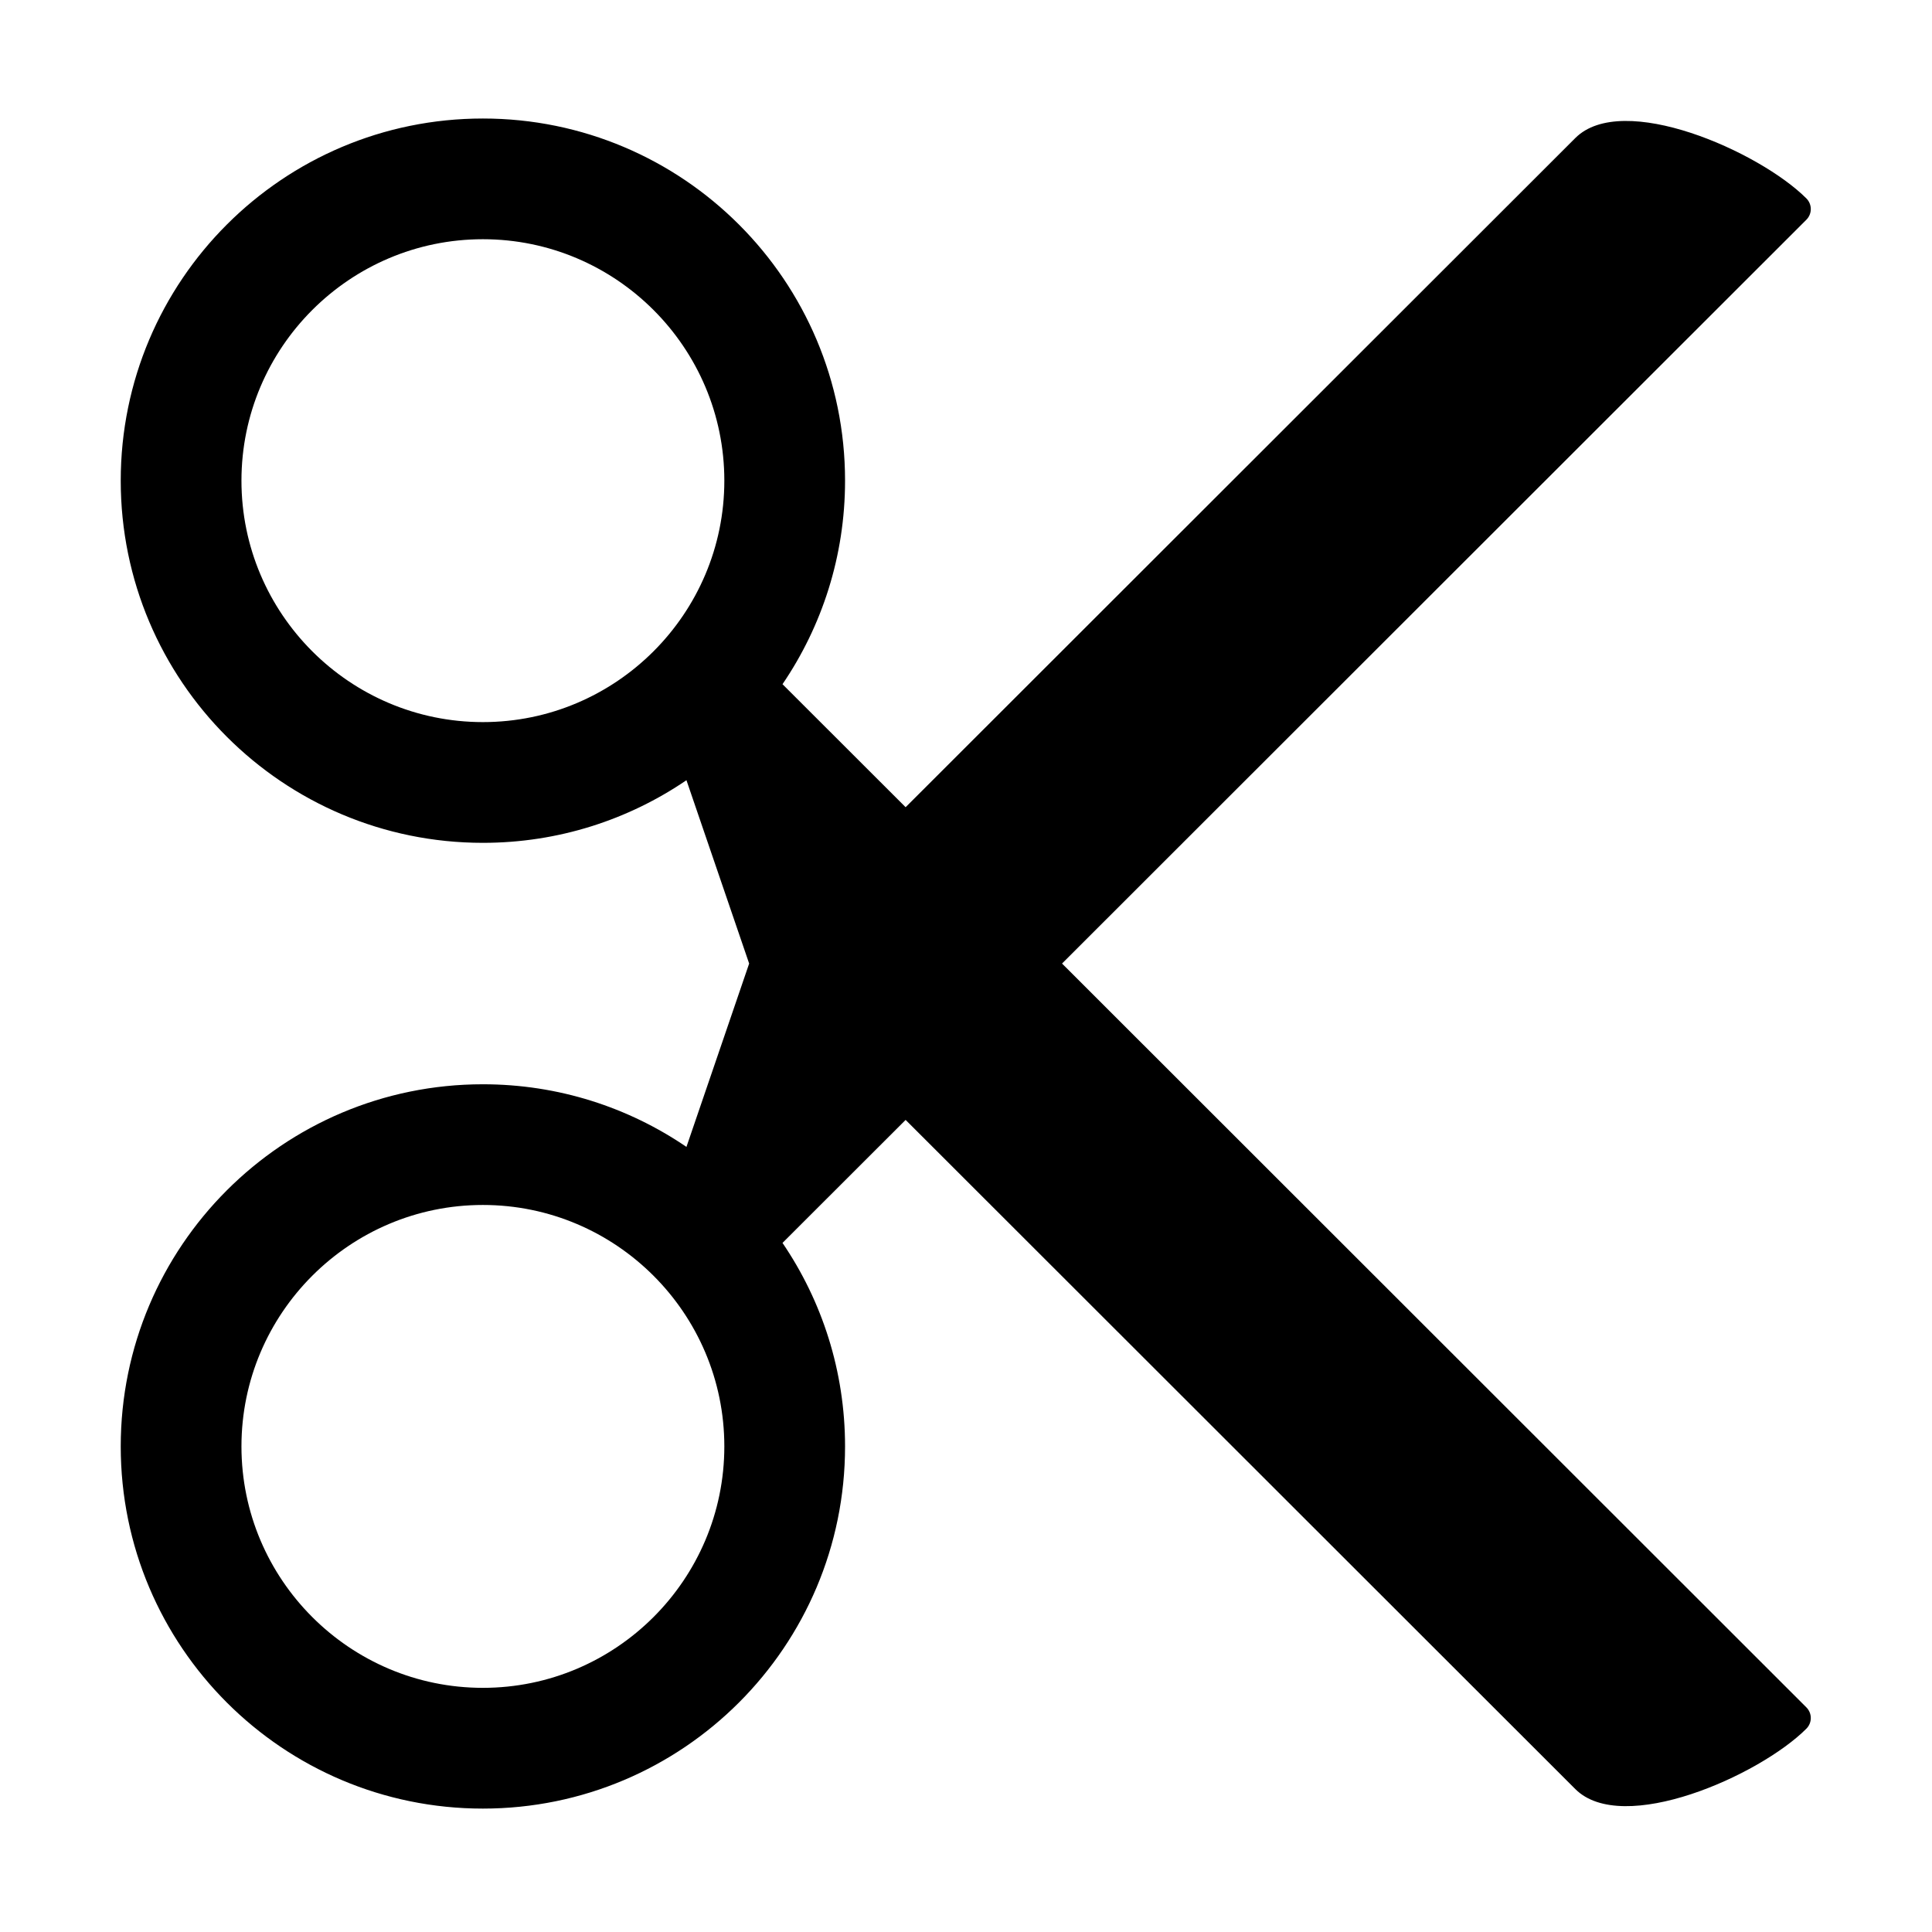
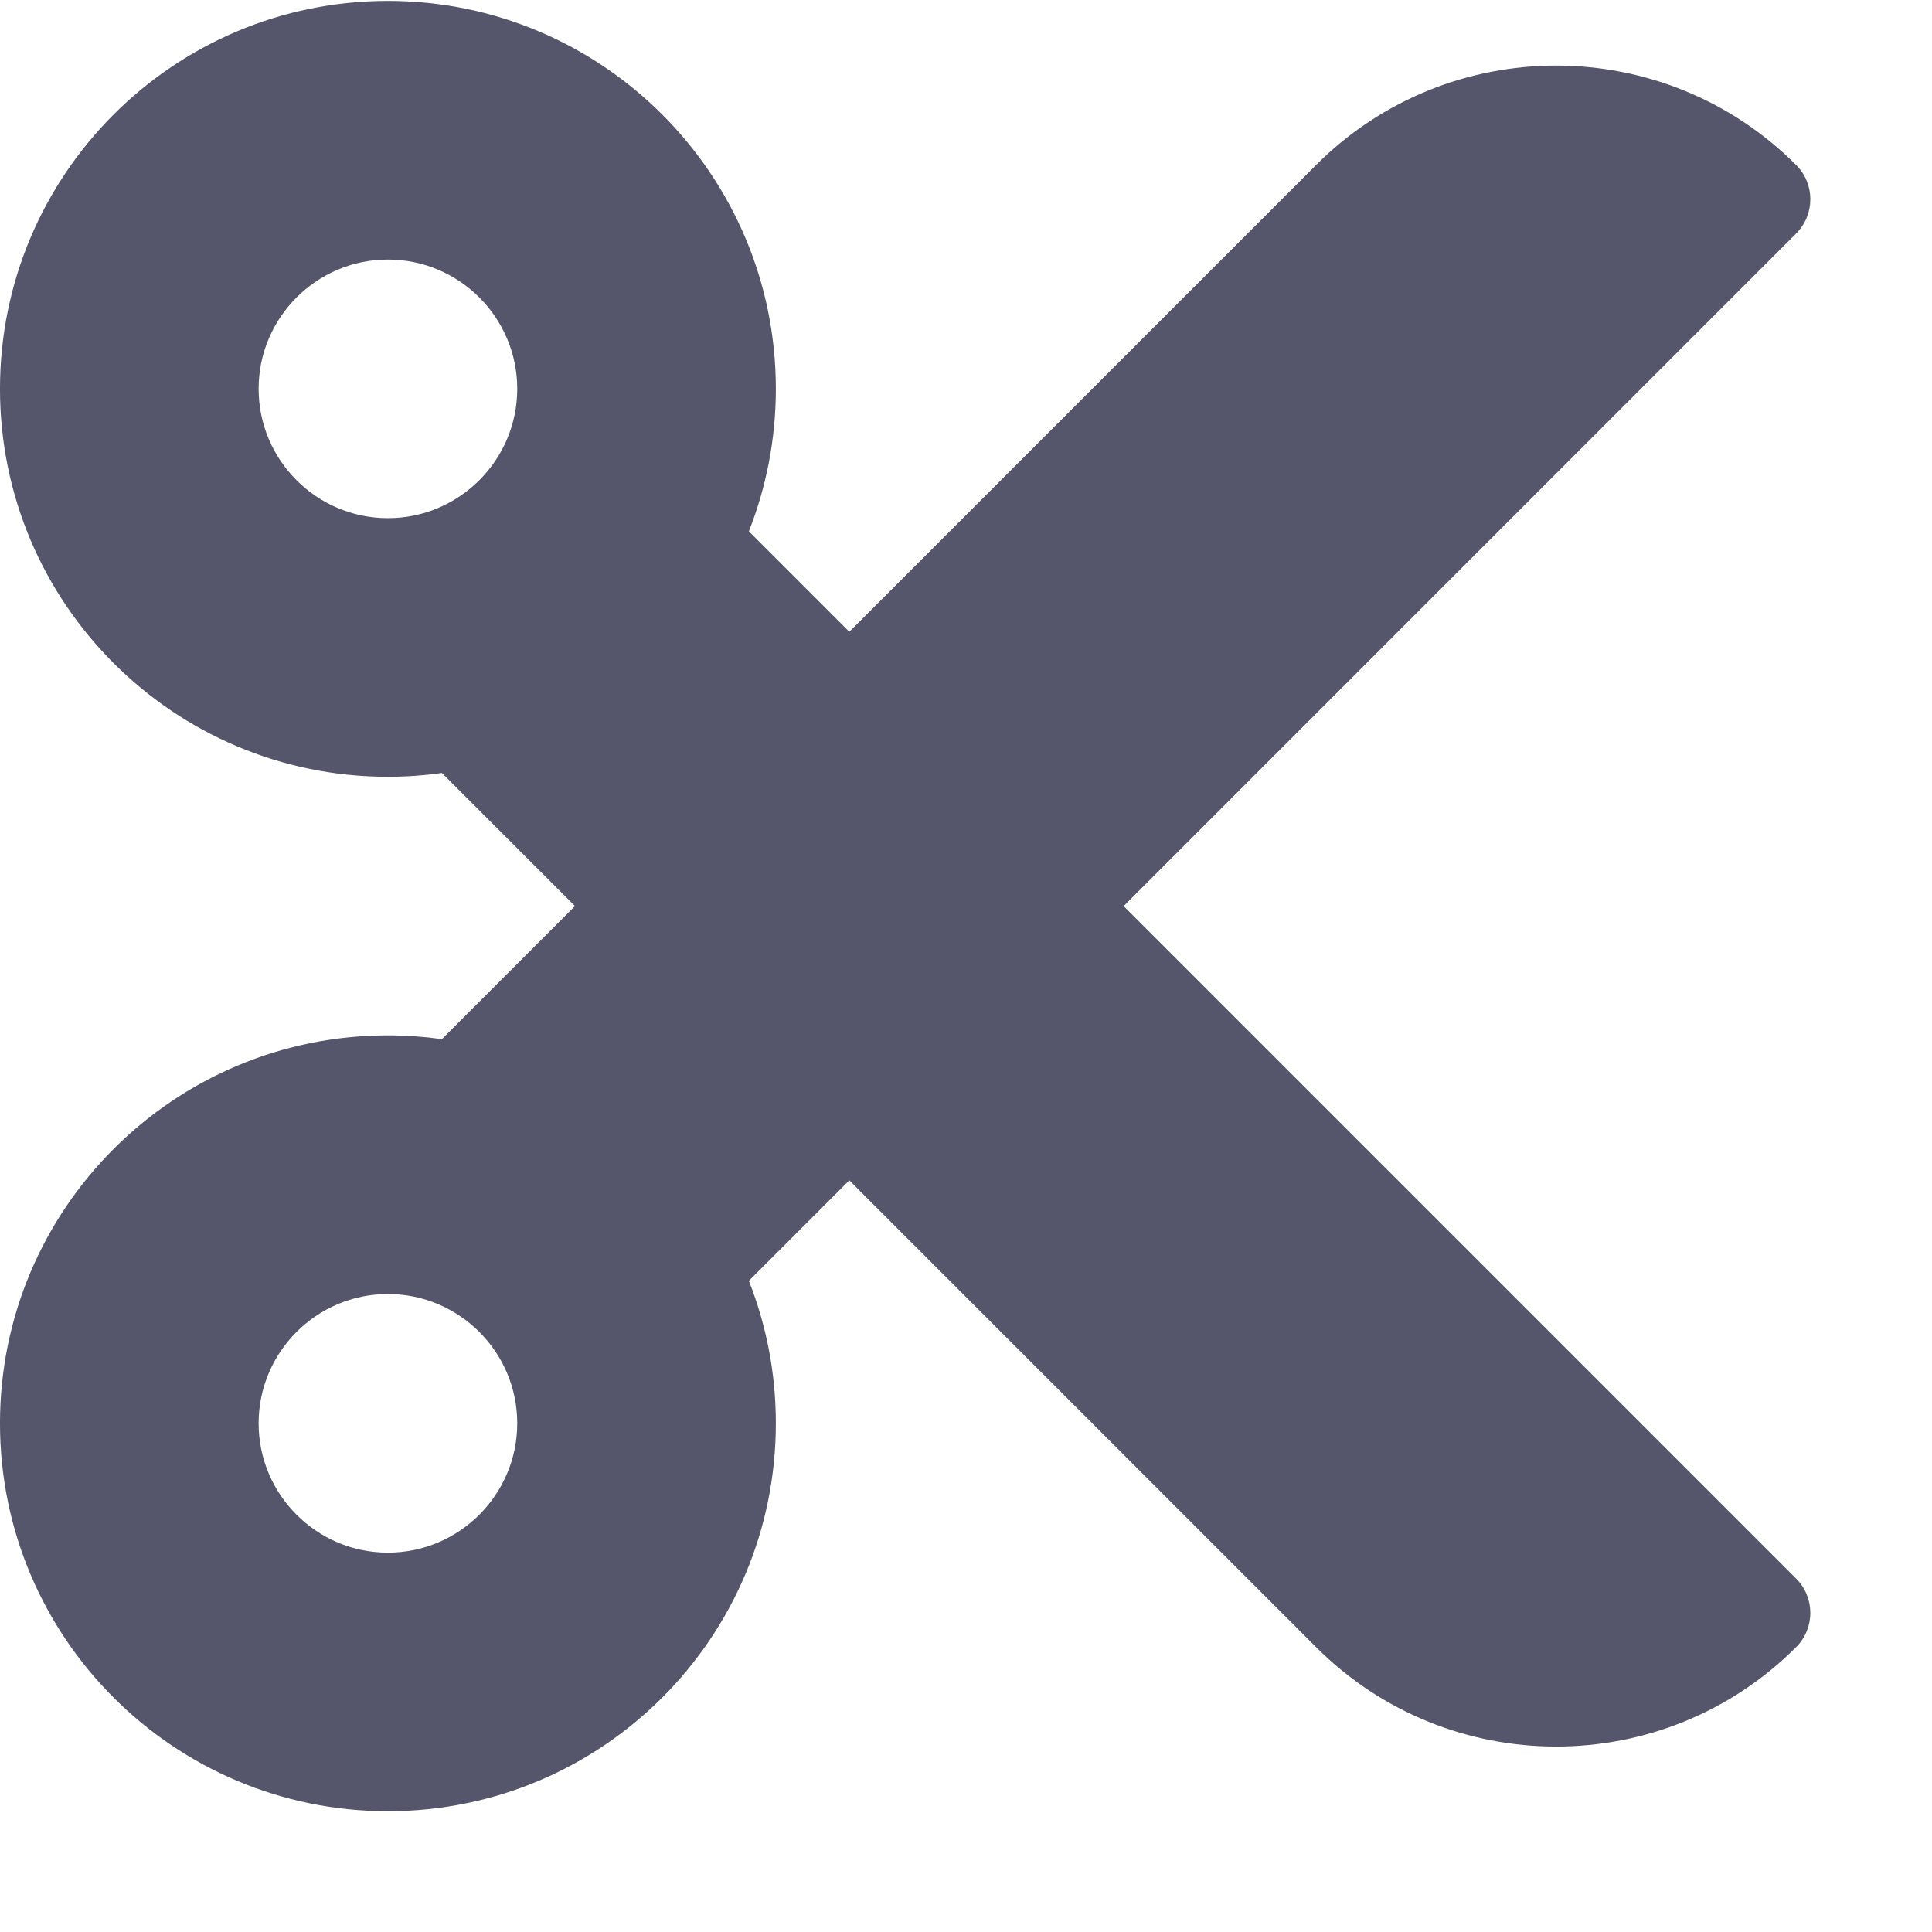
- <svg xmlns="http://www.w3.org/2000/svg" width="128" height="128" version="1.1" viewBox="0 0 128 128">
-   <style type="text/css">.Line{fill:#000000;}</style>
-   <path class="Line" d="m70.363 63.837 49.314-49.279c0.39-0.39 0.39-1.022 0-1.412-3.124-3.124-12.188-7.124-15.309-4l-44.368 44.333-8.157-8.149c2.614-3.844 4.144-8.485 4.144-13.484 0-13.251-10.742-23.994-23.994-23.994-13.251 0-23.994 10.742-23.994 23.994 0 13.251 10.742 23.994 23.994 23.994 5.001 0 9.642-1.53 13.486-4.149l4.154 12.147-4.154 12.147c-3.844-2.619-8.485-4.149-13.486-4.149-13.251 0-23.994 10.742-23.994 23.994 0 13.251 10.742 23.994 23.994 23.994 13.251 0 23.994-10.742 23.994-23.994 0-4.999-1.53-9.64-4.144-13.484l8.157-8.149 44.368 44.333c3.124 3.124 12.188-0.876 15.309-4 0.39-0.39 0.39-1.022 0-1.412zm-38.37-15.996c-8.82 0-15.996-7.176-15.996-15.996 0-8.82 7.176-15.996 15.996-15.996 8.82 0 15.996 7.176 15.996 15.996 0 8.82-7.176 15.996-15.996 15.996zm0 63.983c-8.82 0-15.996-7.176-15.996-15.996 0-8.82 7.176-15.996 15.996-15.996 8.82 0 15.996 7.176 15.996 15.996 0 8.82-7.176 15.996-15.996 15.996z" />
+ <svg xmlns="http://www.w3.org/2000/svg" version="1.1" viewBox="0 0 128 128">
+   <style type="text/css">.Back{fill:#000022;fill-opacity:.667;}</style>
+   <path class="Back" d="m74.443 60.03 44.554-44.557c1.256-1.256 1.256-3.29 0-4.543-8.781-8.781-23.021-8.781-31.803 0l-30.925 30.927-6.656-6.656c1.154-2.924 1.788-6.107 1.788-9.44 0-14.195-11.507-25.701-25.701-25.701s-25.701 11.507-25.701 25.701 11.507 25.701 25.701 25.701c1.216 0 2.407-0.086 3.577-0.249l8.816 8.816-8.816 8.816c-1.17-0.163-2.364-0.249-3.577-0.249-14.195 0-25.701 11.507-25.701 25.701 0 14.195 11.507 25.701 25.701 25.701s25.701-11.507 25.701-25.701c0-3.333-0.634-6.516-1.788-9.44l6.656-6.656 30.925 30.927c8.781 8.781 23.021 8.781 31.803 0 1.256-1.253 1.256-3.288 0-4.543zm-48.742-25.701c-4.723 0-8.567-3.845-8.567-8.567 0-4.723 3.845-8.567 8.567-8.567 4.723 0 8.567 3.845 8.567 8.567 0 4.723-3.845 8.567-8.567 8.567zm0 68.537c-4.723 0-8.567-3.845-8.567-8.567 0-4.723 3.845-8.567 8.567-8.567 4.723 0 8.567 3.845 8.567 8.567 0 4.723-3.845 8.567-8.567 8.567z" style="stroke-width:.268" />
</svg>
